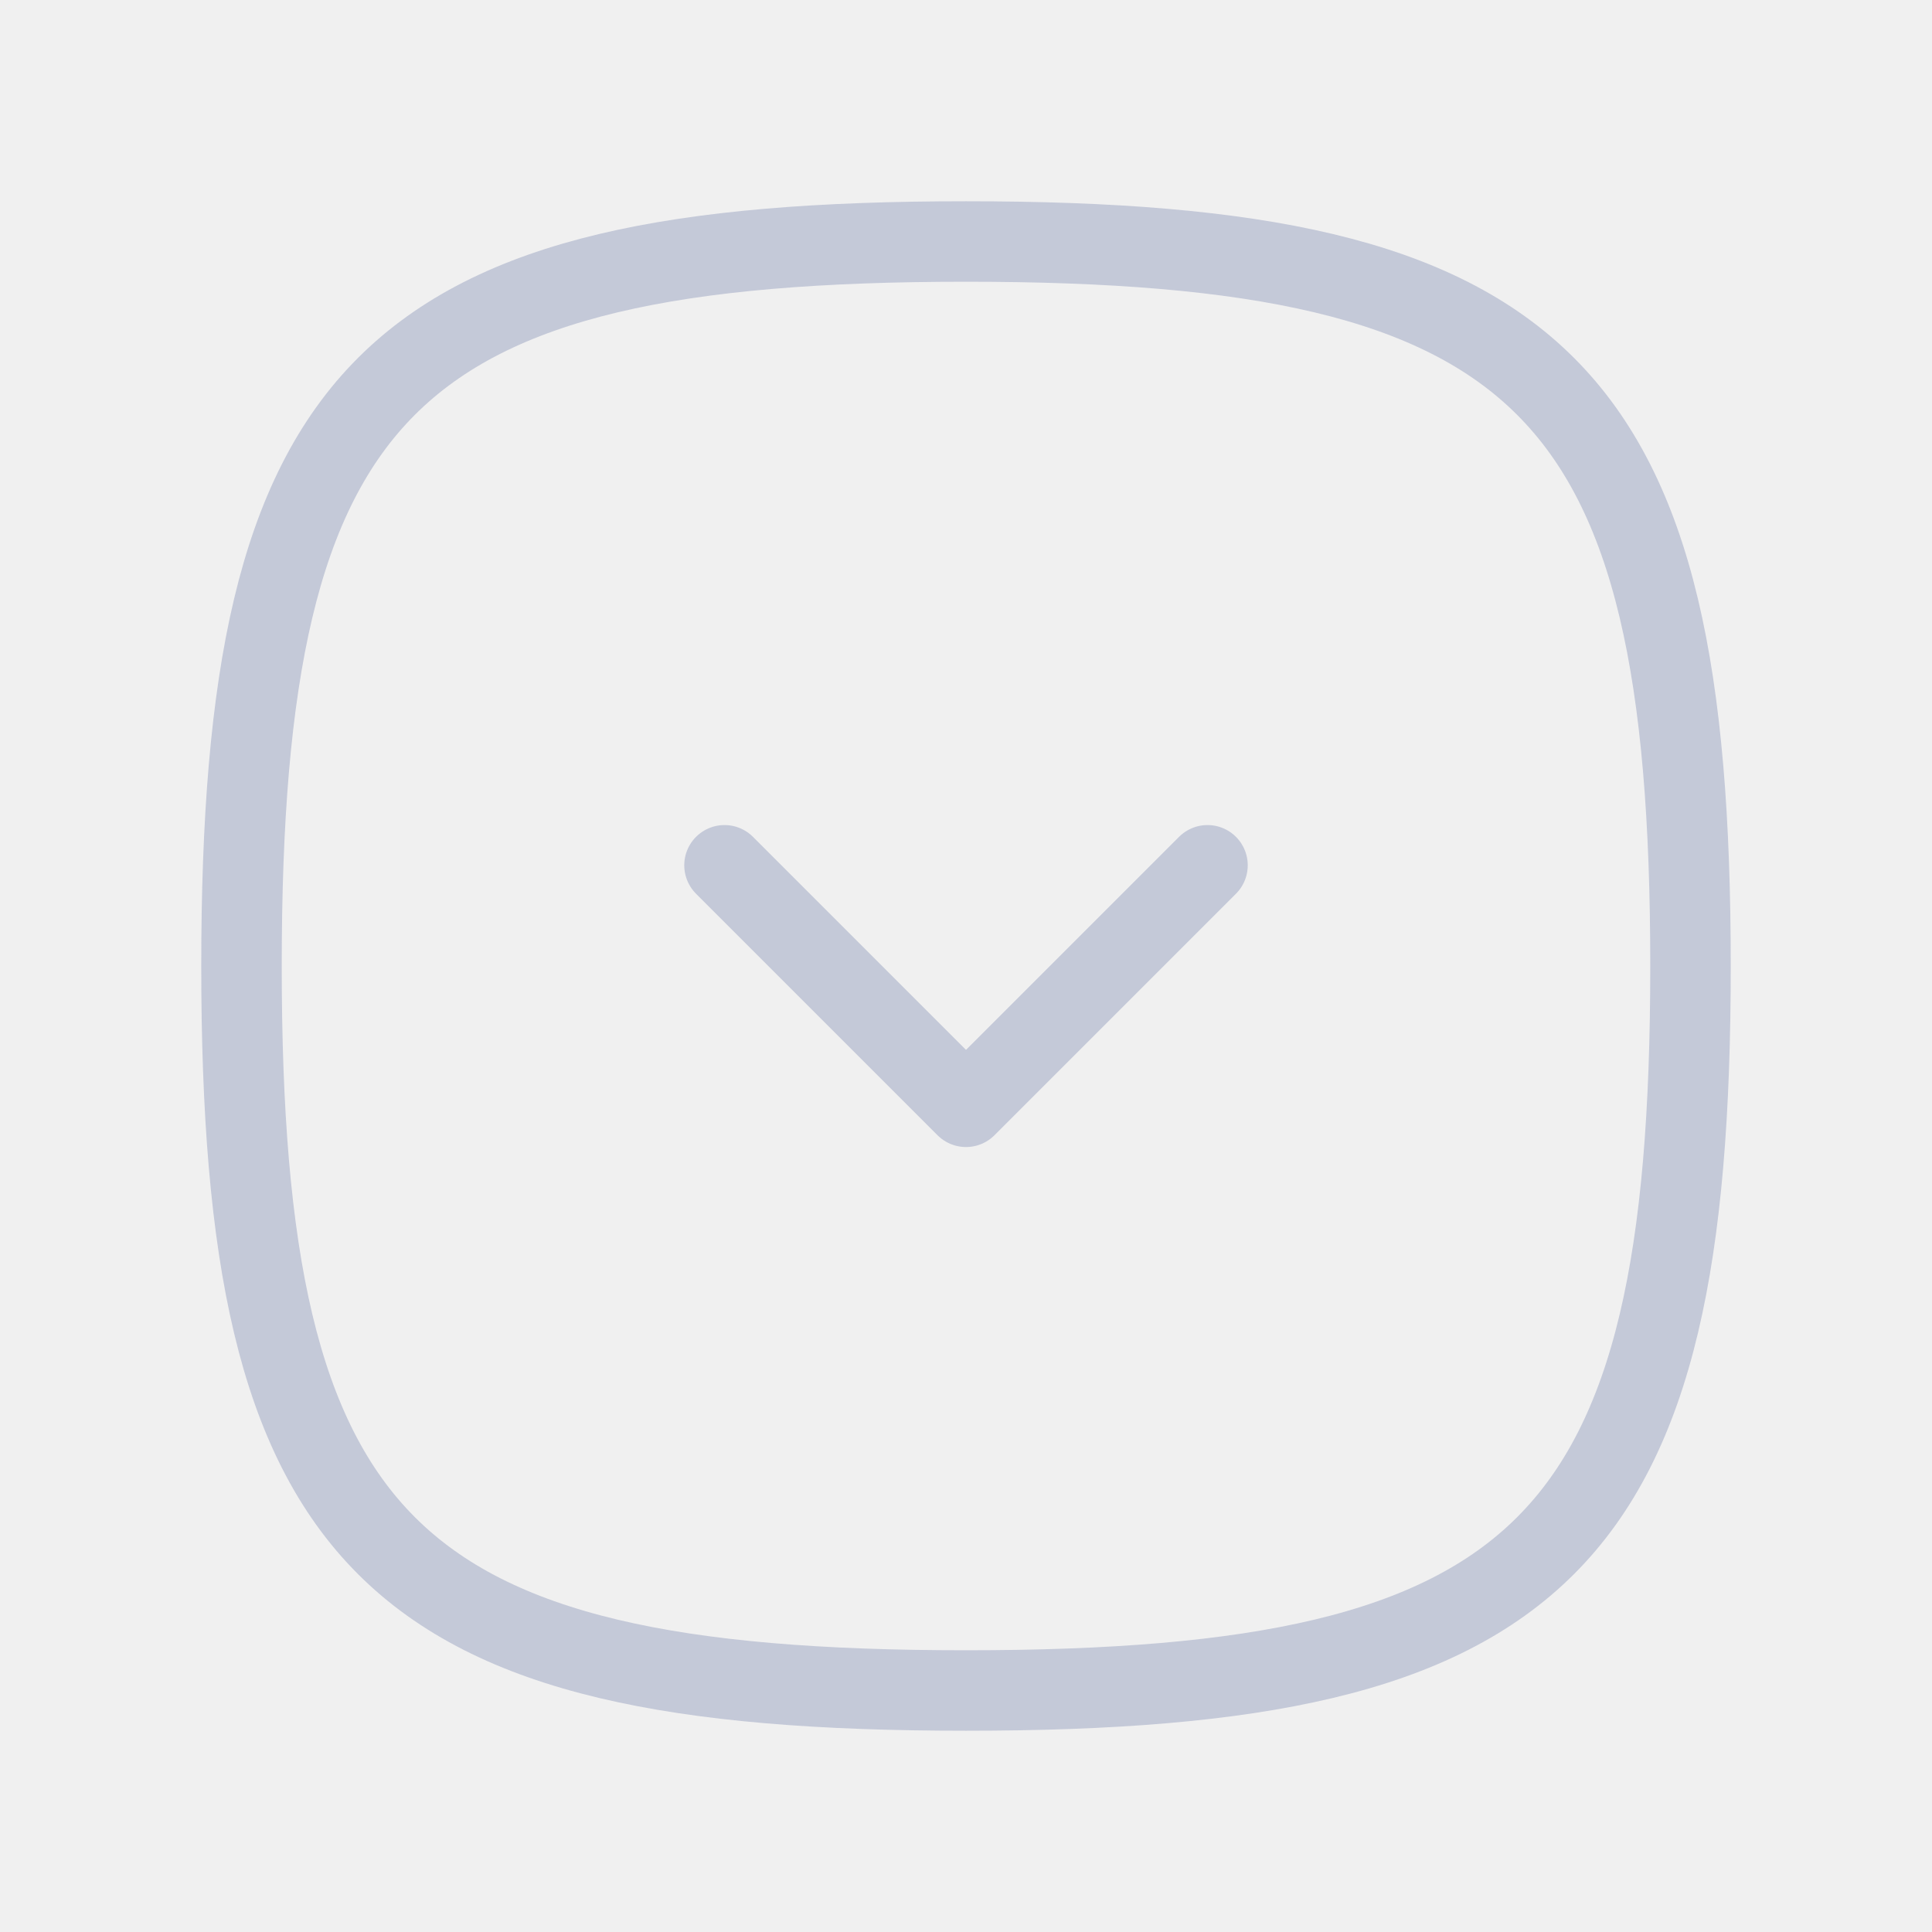
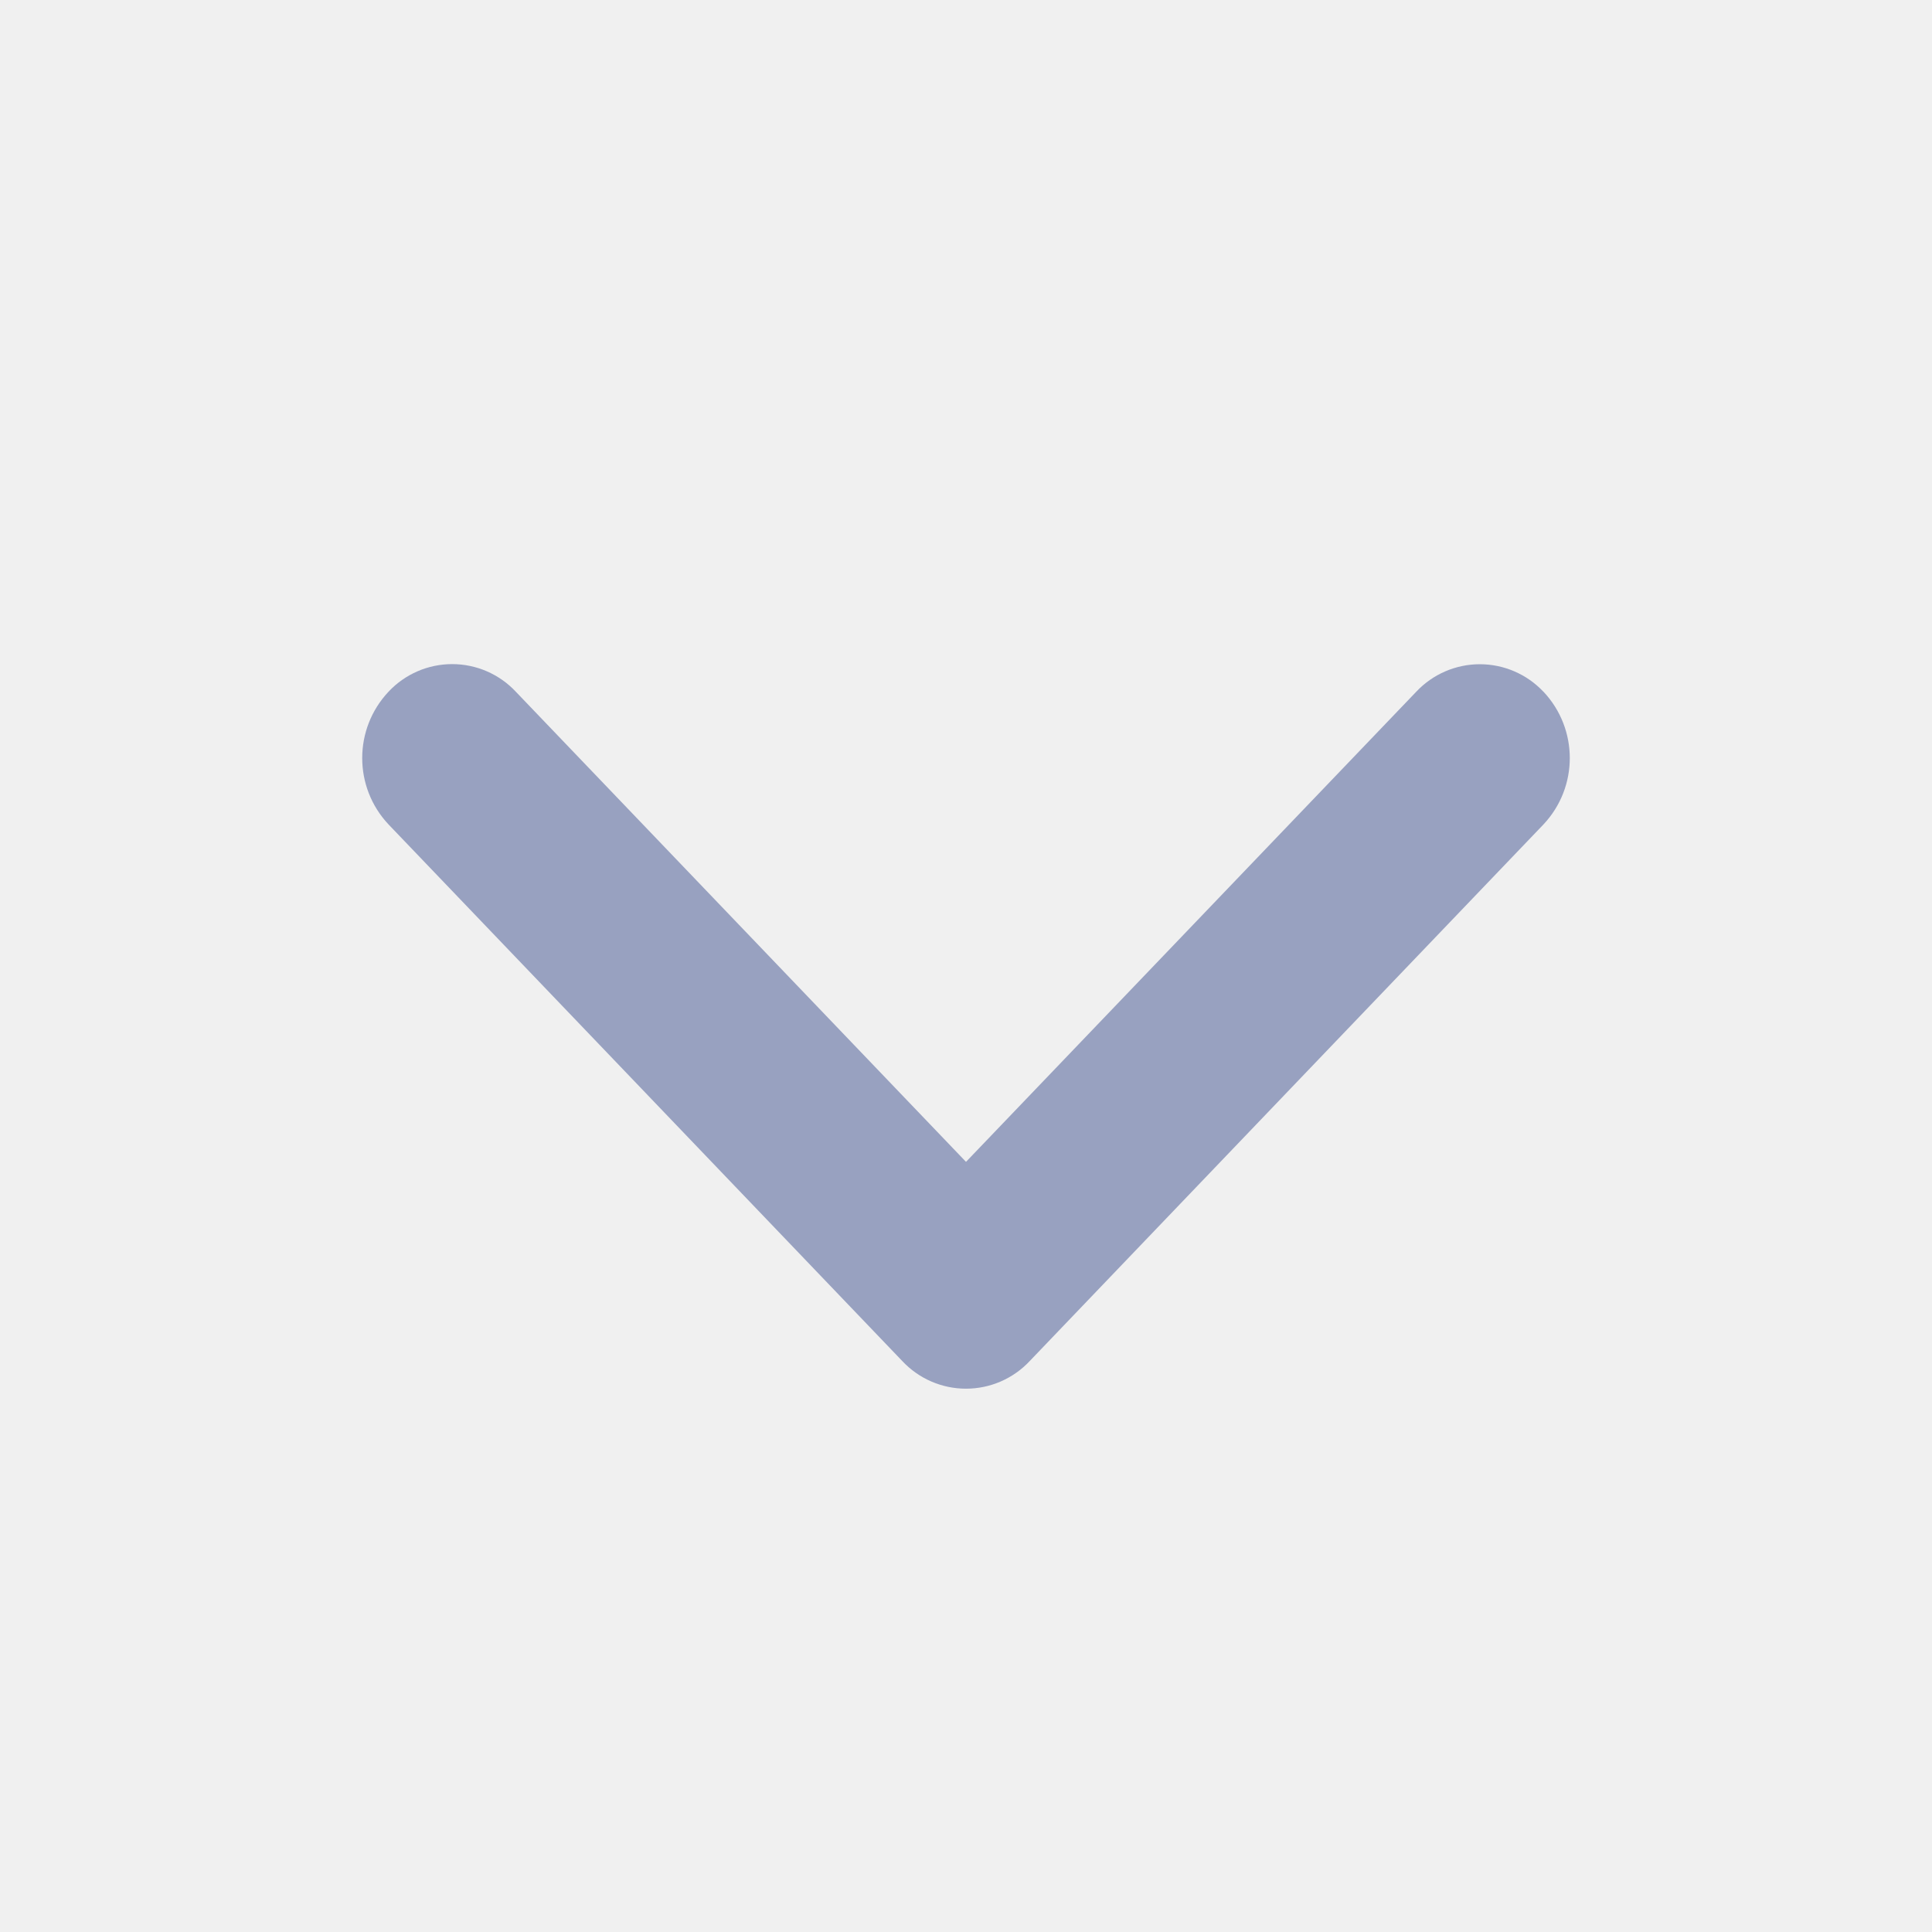
- <svg xmlns="http://www.w3.org/2000/svg" width="32" height="32" fill="none">
-   <g opacity=".5" clip-path="url(#clip0_32_32173)" stroke="#98A1C0" stroke-width="1.333" stroke-linecap="round" stroke-linejoin="round">
-     <path d="M12 14.332l4 4 4-4" />
-     <path d="M28 16c0 9.6-2.4 12-12 12S4 25.6 4 16 6.4 4 16 4s12 2.4 12 12z" />
-   </g>
-   <defs>
-     <clipPath id="clip0_32_32173">
-       <path fill="#fff" transform="rotate(90 16 16)" d="M0 0h32v32H0z" />
-     </clipPath>
-   </defs>
+ <svg xmlns="http://www.w3.org/2000/svg" width="24" height="24" fill="none">
+   <path fill-rule="evenodd" clip-rule="evenodd" d="M19.173 8.592a1.203 1.203 0 010 1.65l-6.382 6.666a1.084 1.084 0 01-1.582 0l-6.382-6.666a1.203 1.203 0 010-1.65 1.083 1.083 0 011.58 0L12 14.433l5.593-5.84a1.084 1.084 0 011.58 0z" fill="#98A1C0" />
</svg>
